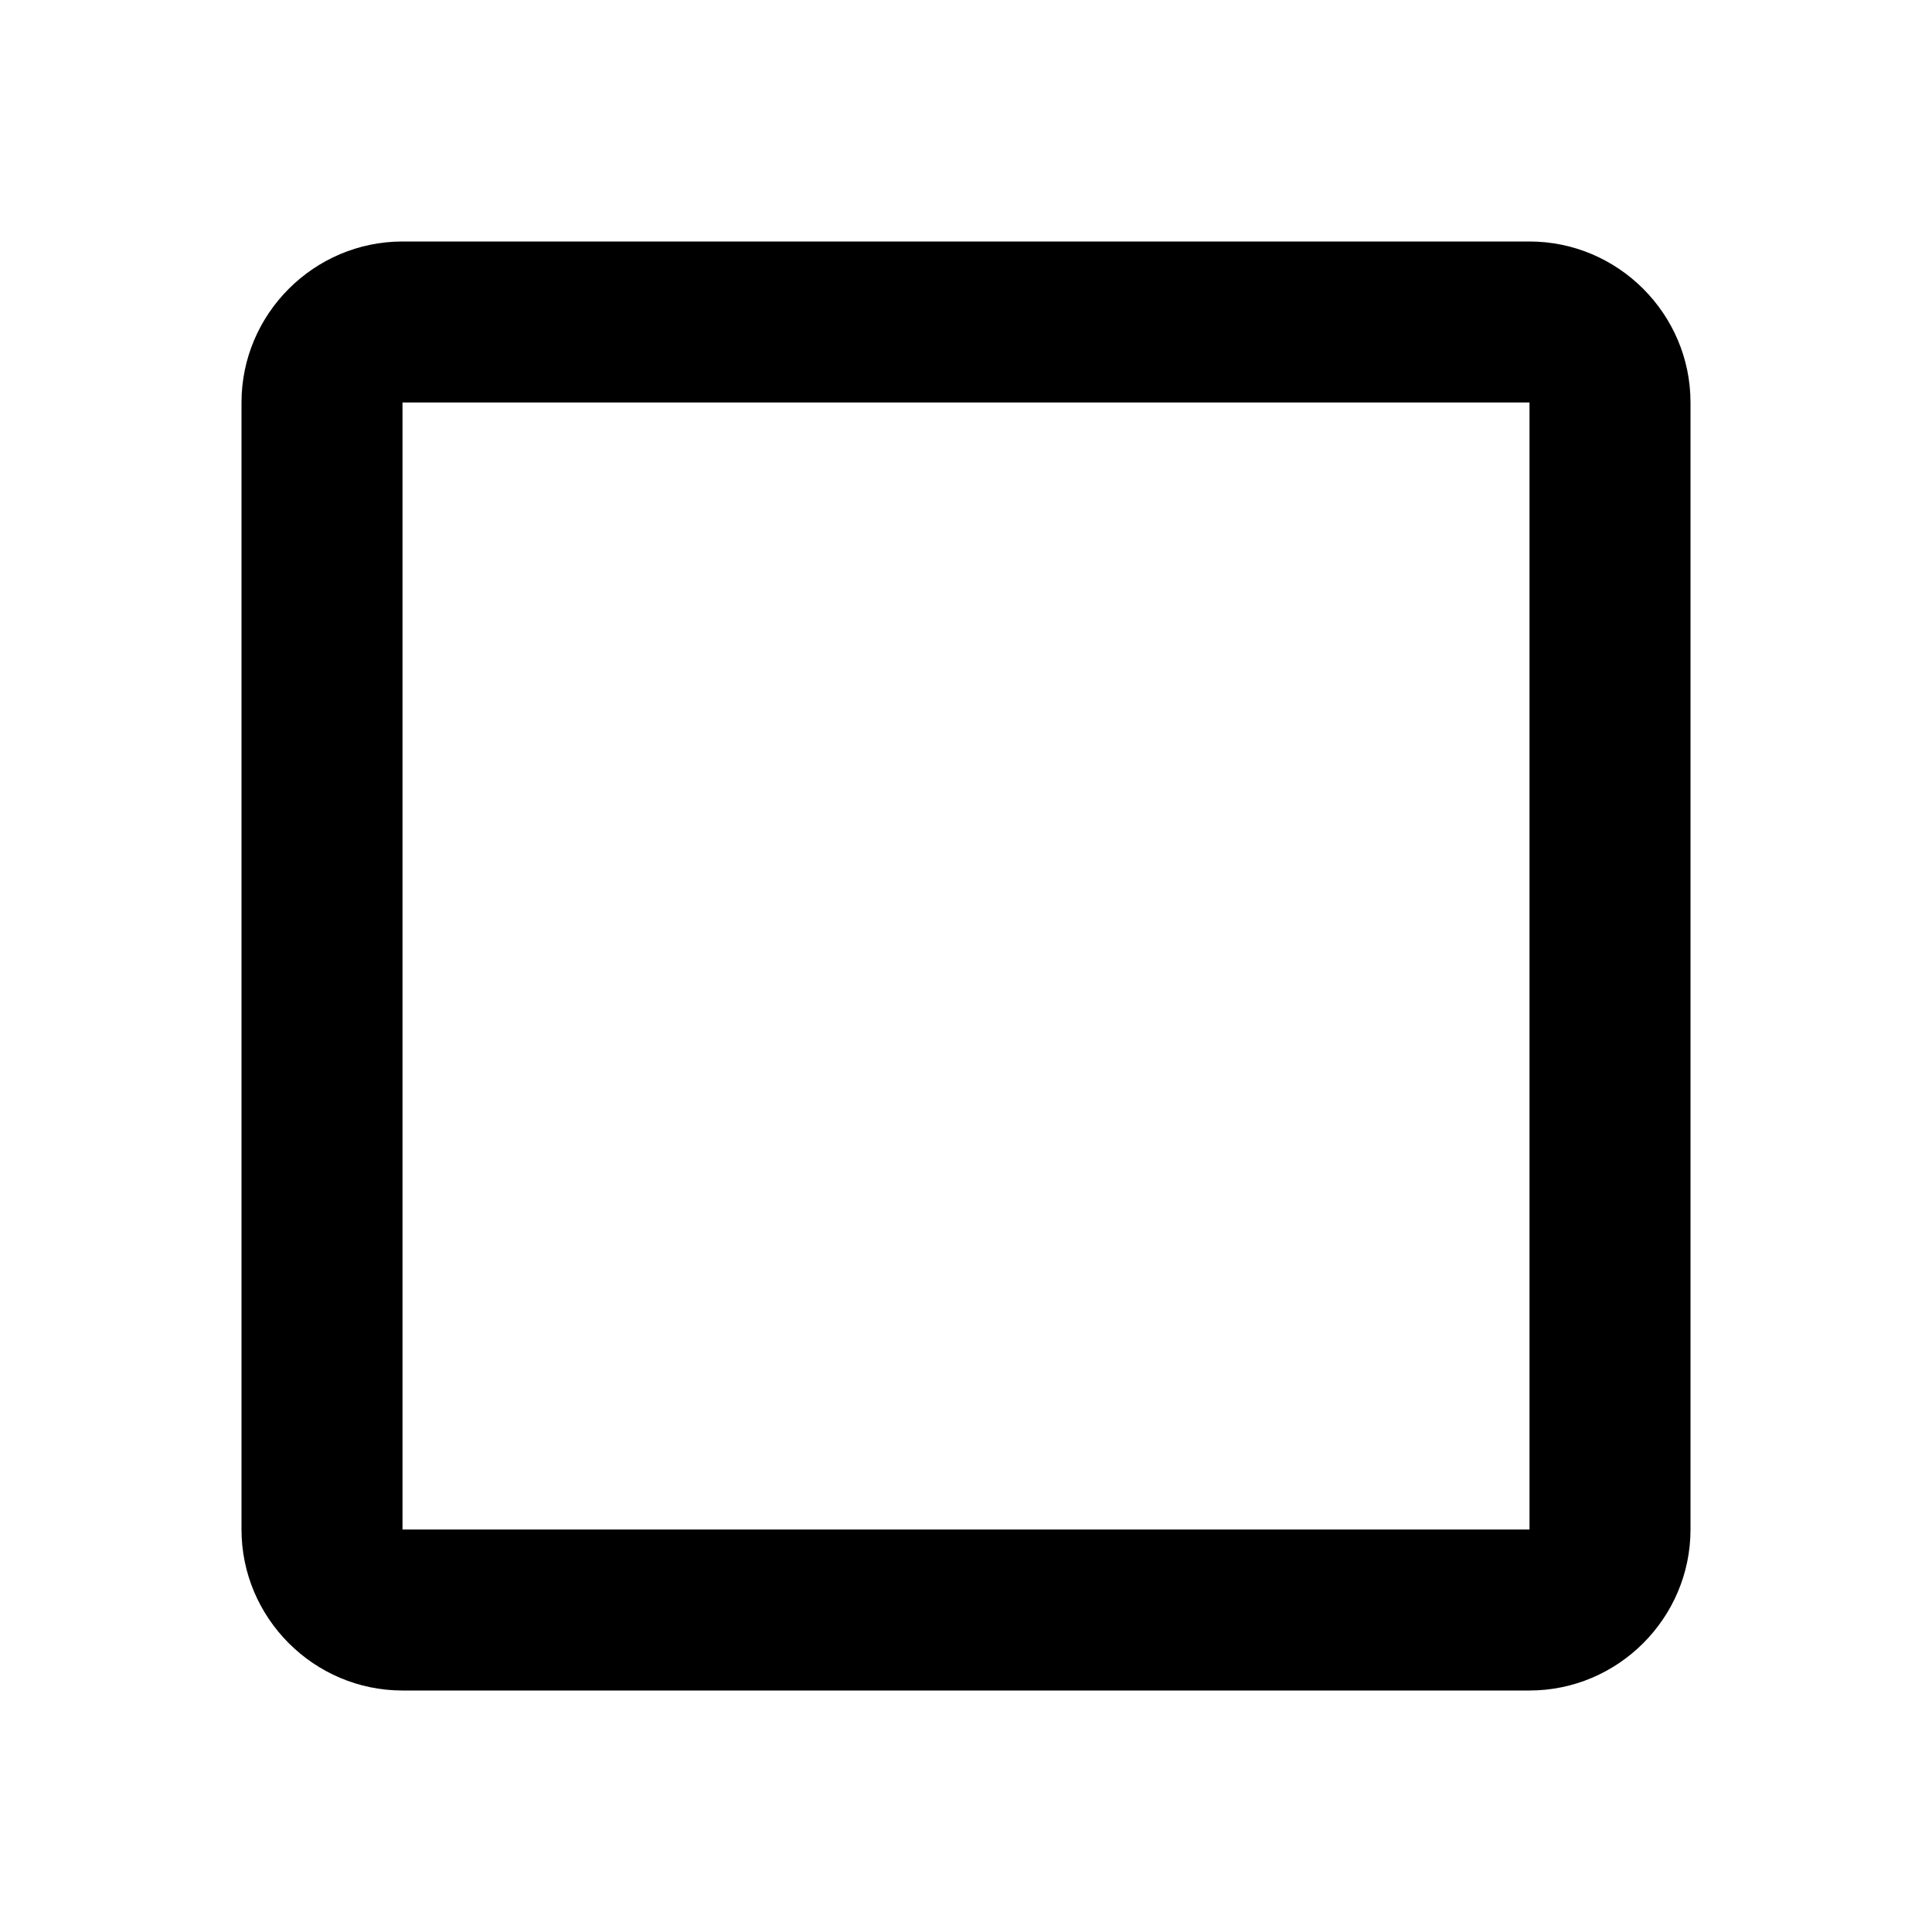
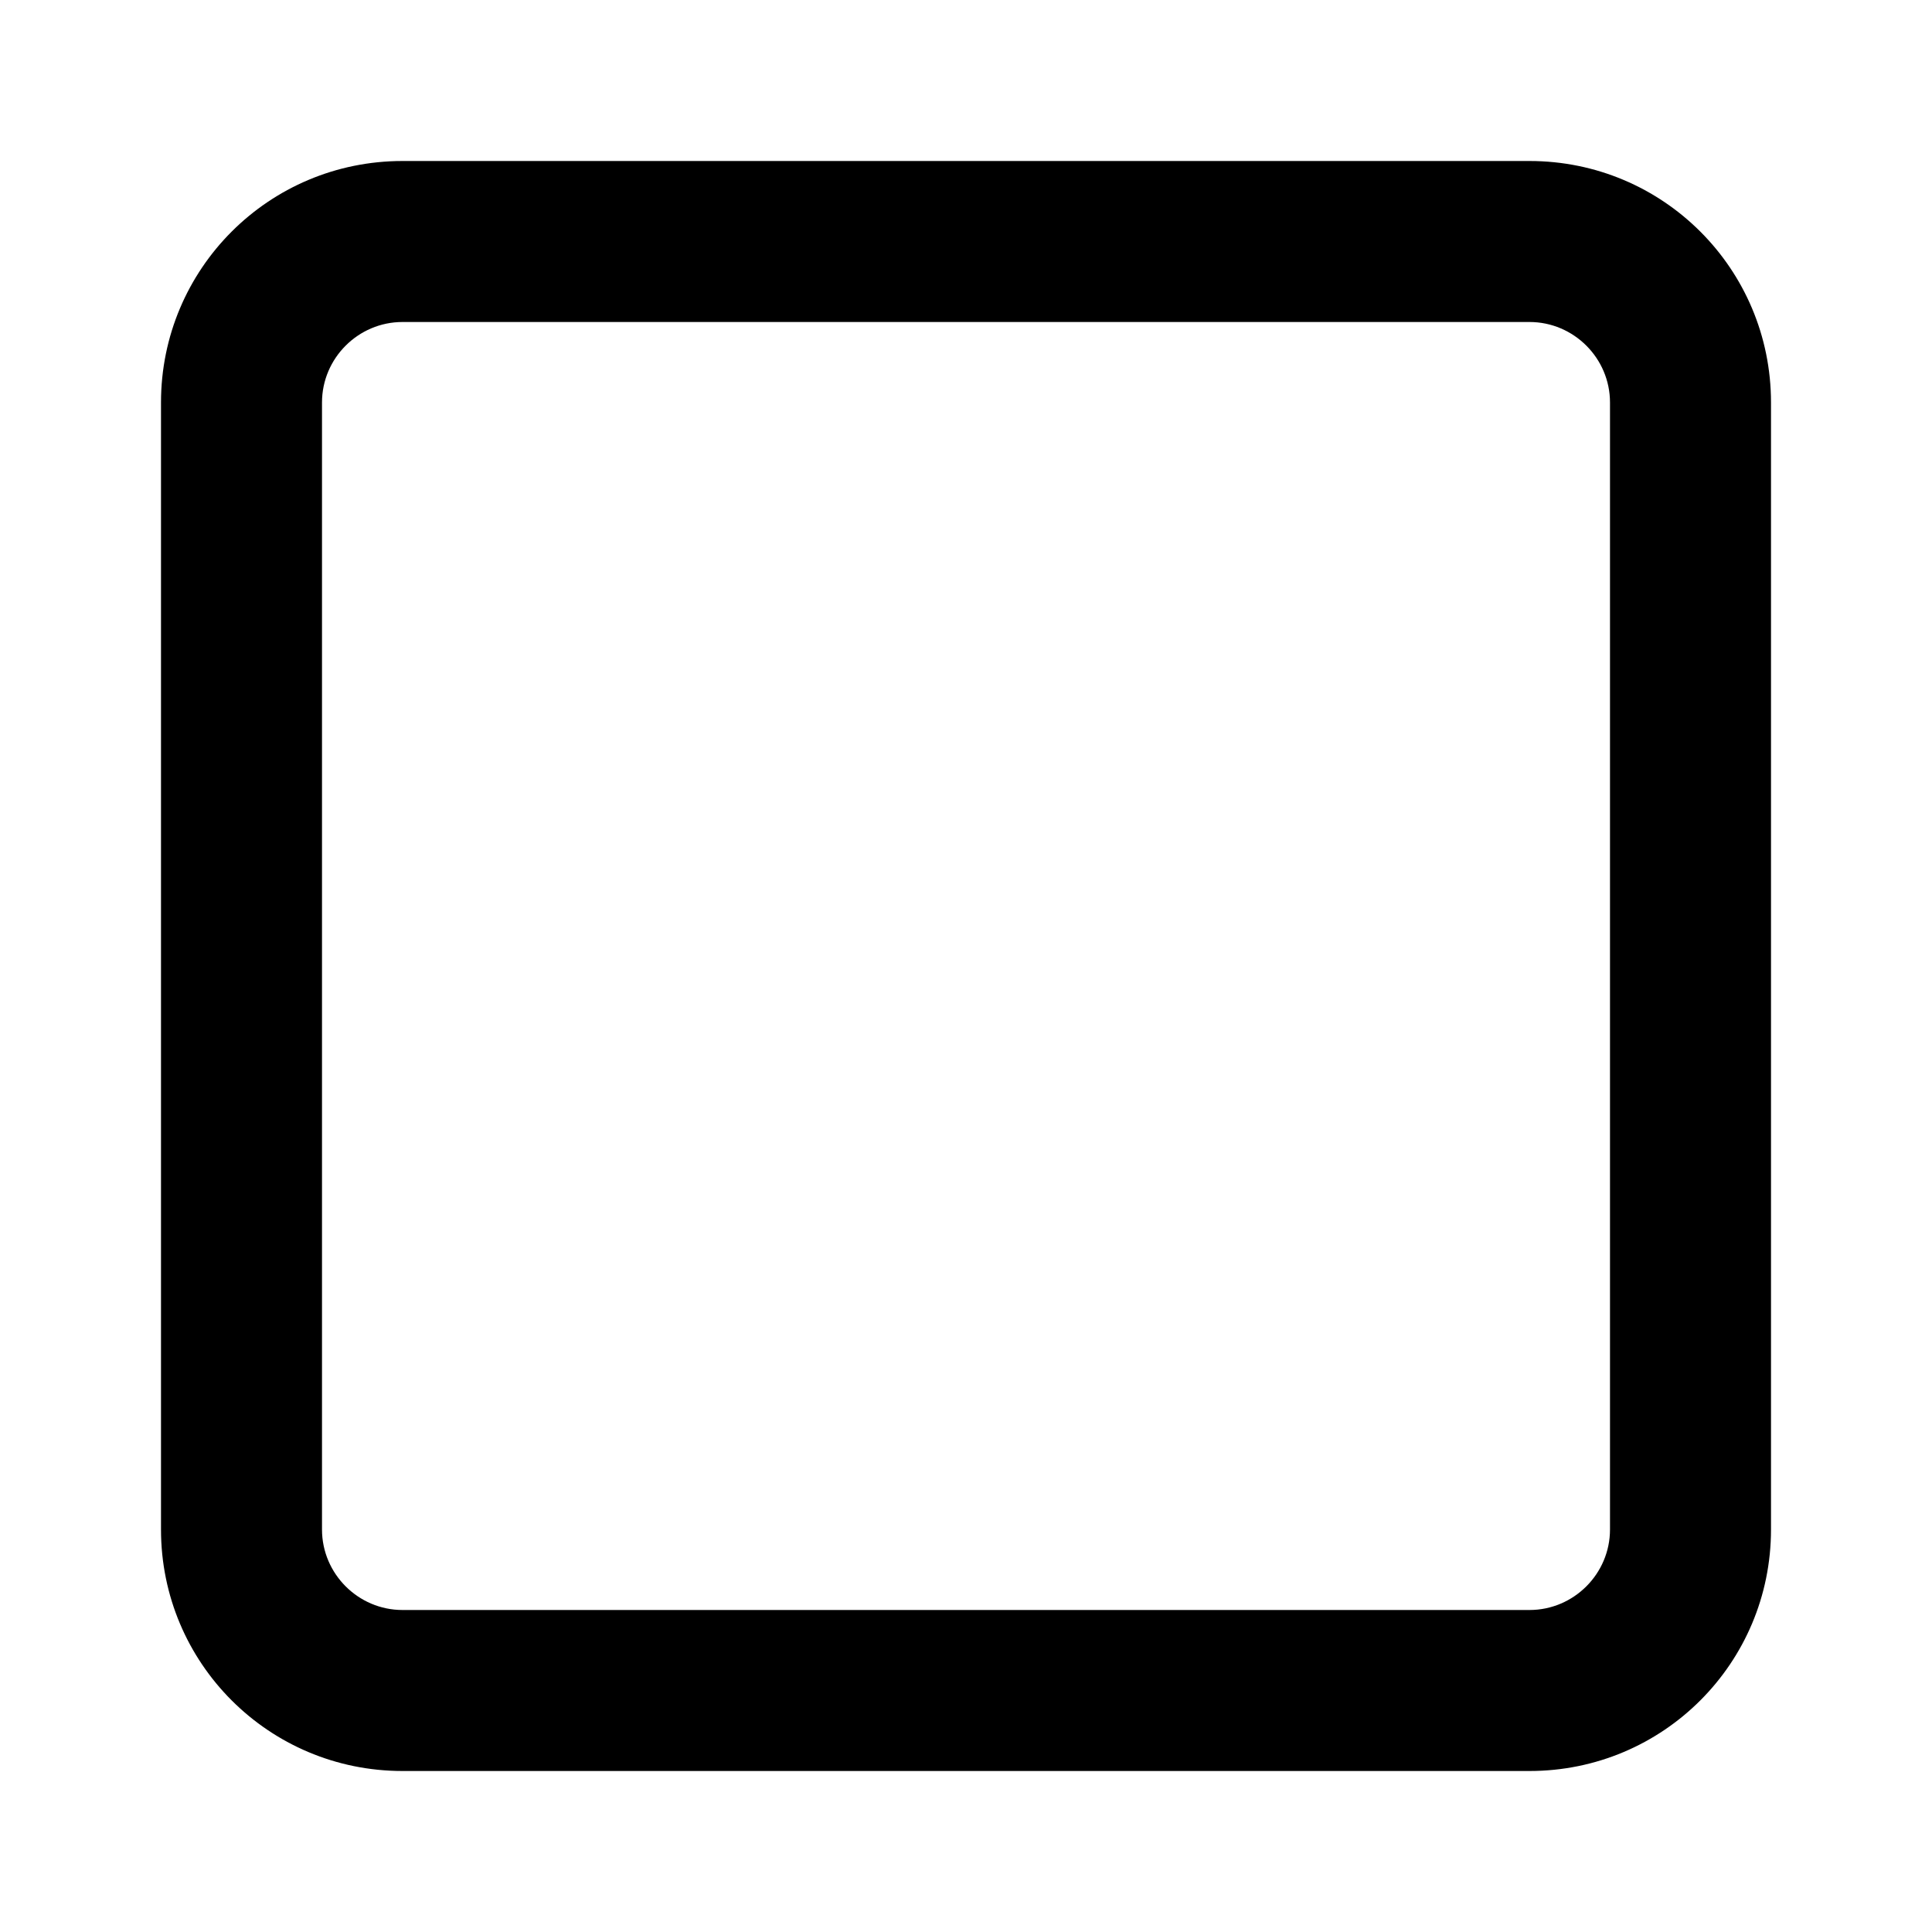
<svg xmlns="http://www.w3.org/2000/svg" height="24" viewBox="0 0 24 24" width="24">
  <path d="M0 0h24v24H0z" fill="none" />
-   <path fill="currentColor" d="M19 5v14H5V5h14m0-2H5c-1.1 0-2 .9-2 2v14c0 1.1.9 2 2 2h14c1.1 0 2-.9 2-2V5c0-1.1-.9-2-2-2z" />
+   <path fill="currentColor" d="M5 2h14c1.66 0 3 1.34 3 3v14c0 1.66-1.34 3-3 3H5c-1.66 0-3-1.34-3-3V5c0-1.66 1.34-3 3-3zm0 2c-.55 0-1 .45-1 1v14c0 .55.45 1 1 1h14c.55 0 1-.45 1-1V5c0-.55-.45-1-1-1H5z" />
</svg>
